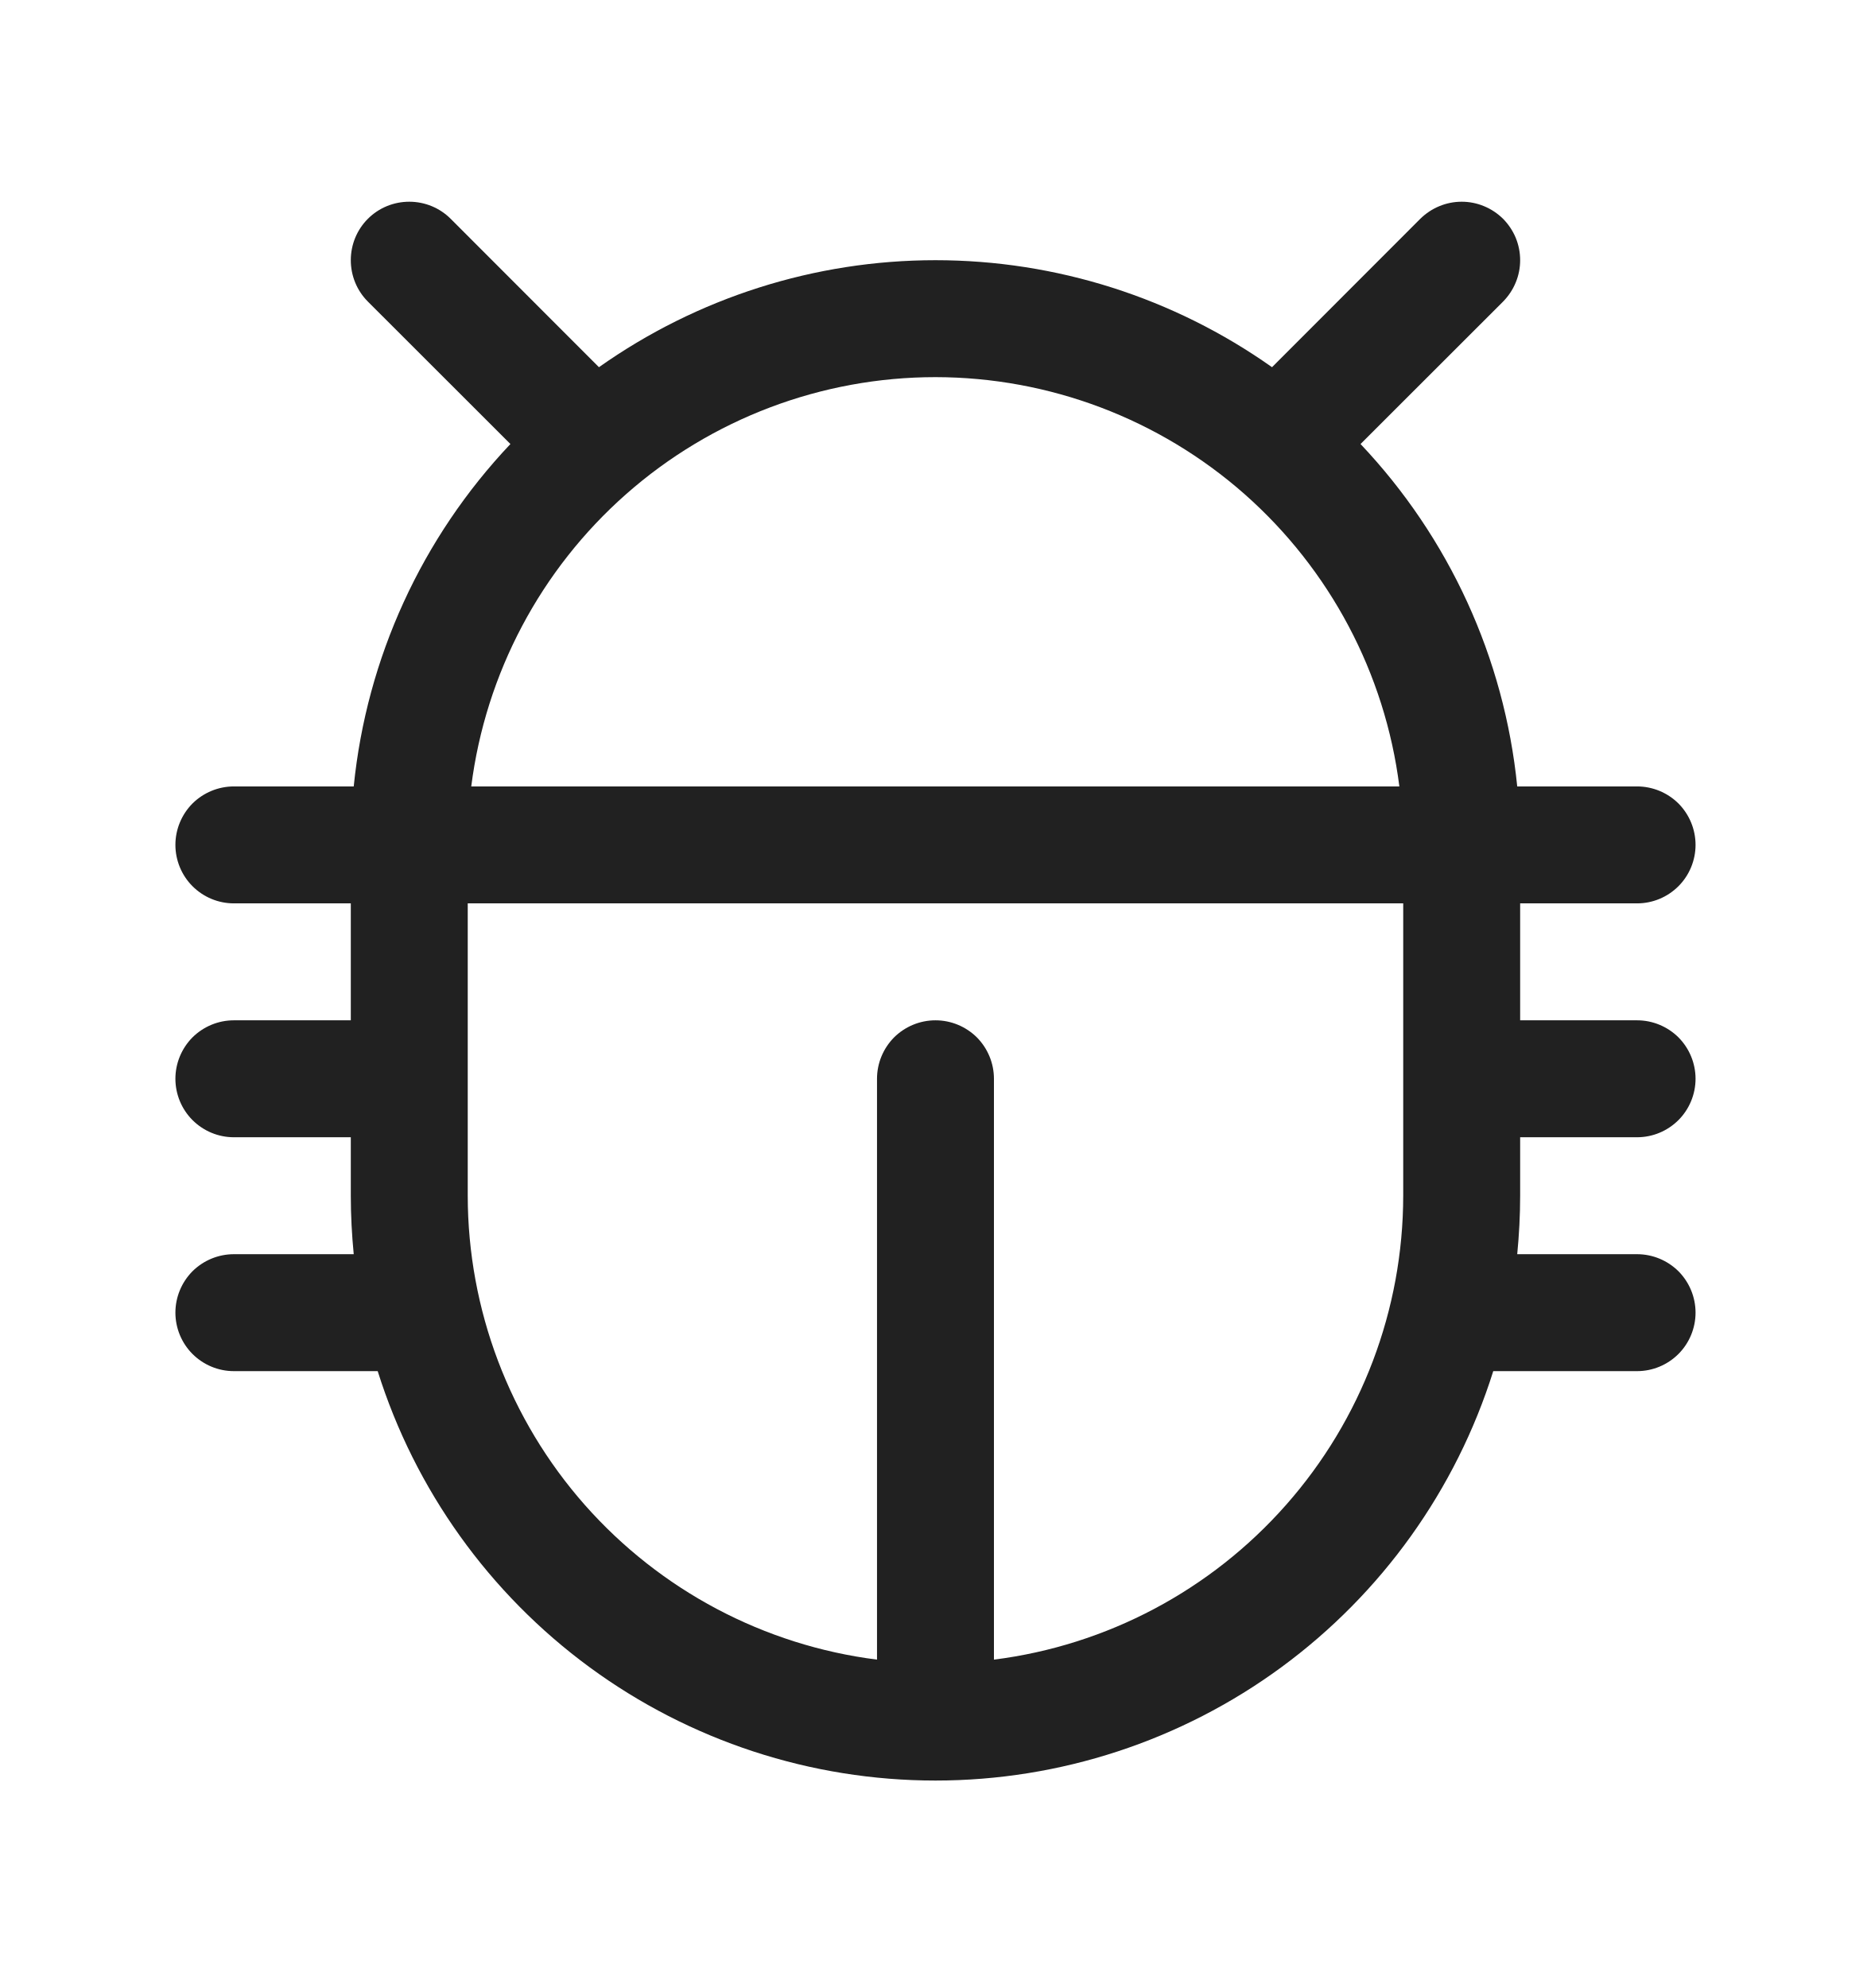
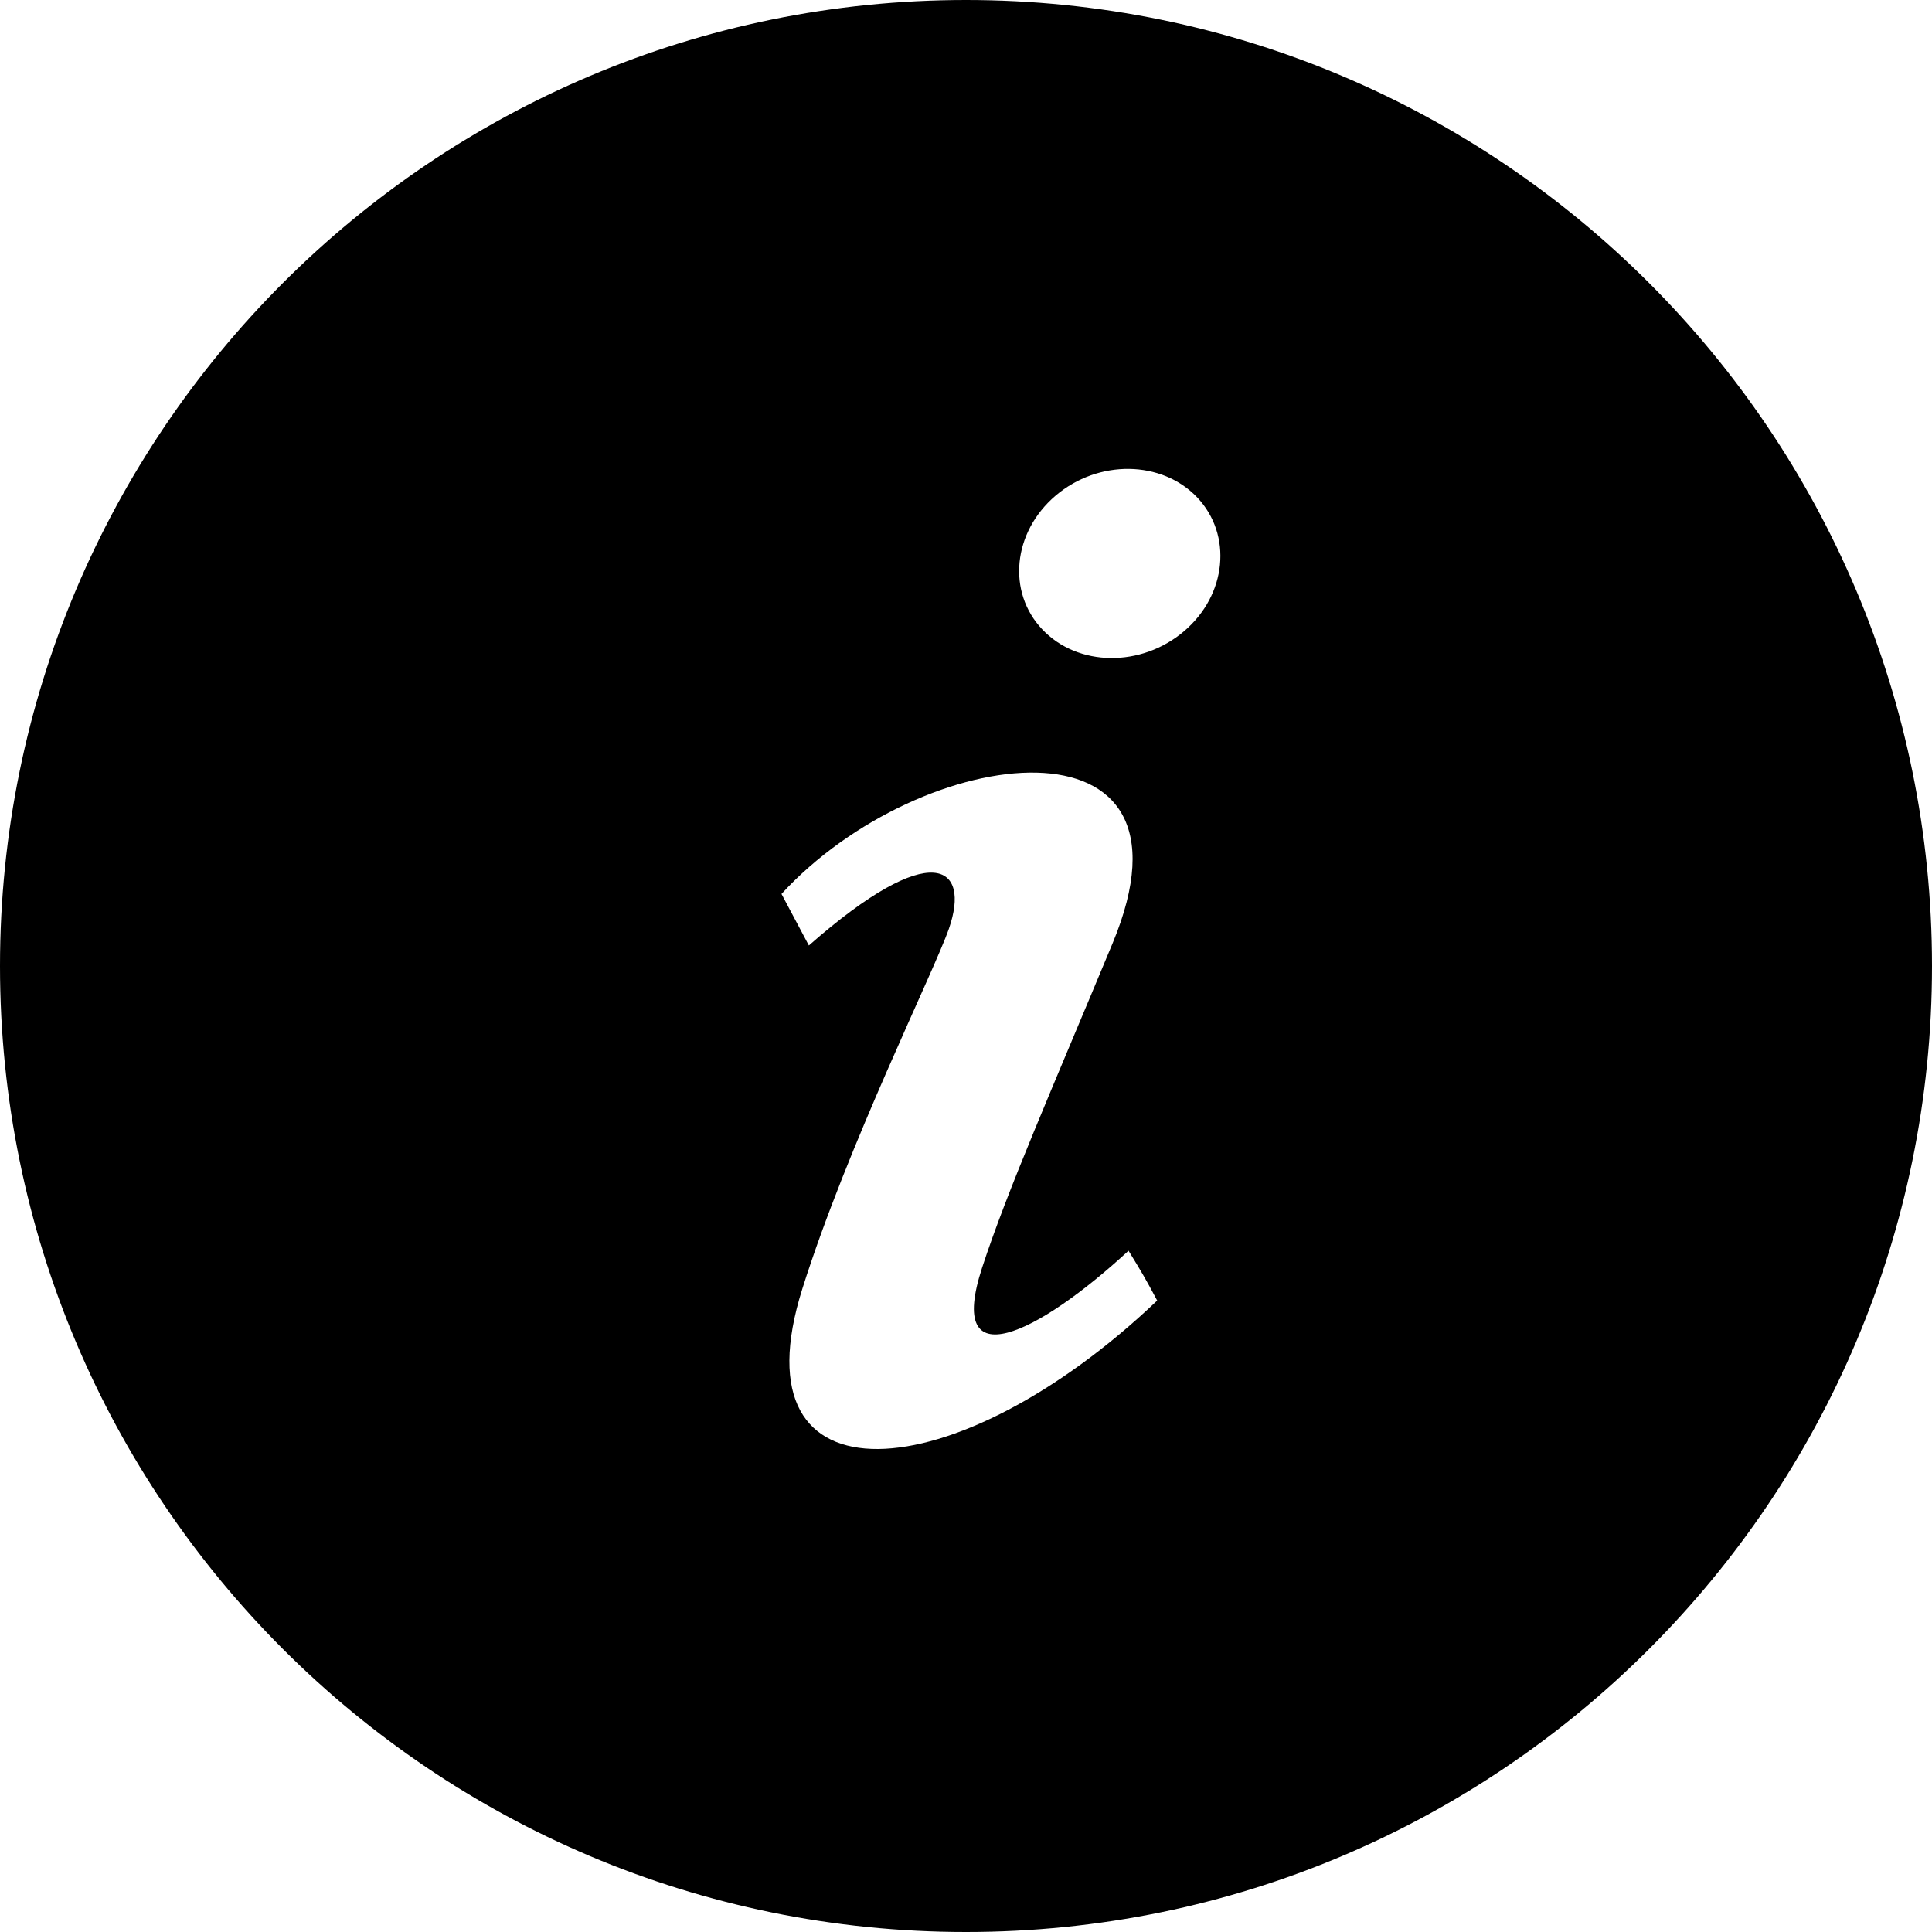
- <svg xmlns="http://www.w3.org/2000/svg" width="16" height="17" viewBox="0 0 16 17" fill="none">
-   <g id="BugBeetle">
-     <path id="Vector" d="M13 9.725H14C14.133 9.725 14.26 9.672 14.354 9.578C14.447 9.485 14.5 9.357 14.5 9.225C14.5 9.092 14.447 8.965 14.354 8.871C14.26 8.778 14.133 8.725 14 8.725H13V7.725H14C14.133 7.725 14.26 7.672 14.354 7.578C14.447 7.485 14.5 7.357 14.5 7.225C14.5 7.092 14.447 6.965 14.354 6.871C14.26 6.778 14.133 6.725 14 6.725H12.975C12.865 5.627 12.393 4.598 11.635 3.797L12.854 2.579C12.9 2.532 12.937 2.477 12.962 2.416C12.987 2.356 13 2.291 13 2.225C13 2.159 12.987 2.094 12.962 2.033C12.937 1.973 12.9 1.918 12.854 1.871C12.807 1.825 12.752 1.788 12.691 1.763C12.631 1.738 12.566 1.725 12.5 1.725C12.434 1.725 12.369 1.738 12.309 1.763C12.248 1.788 12.193 1.825 12.146 1.871L10.878 3.14C10.037 2.545 9.031 2.225 8 2.225C6.969 2.225 5.964 2.545 5.122 3.14L3.854 1.871C3.76 1.777 3.633 1.725 3.5 1.725C3.367 1.725 3.24 1.777 3.146 1.871C3.052 1.965 3 2.092 3 2.225C3 2.358 3.052 2.485 3.146 2.579L4.365 3.797C3.607 4.598 3.135 5.627 3.025 6.725H2C1.867 6.725 1.74 6.778 1.646 6.871C1.553 6.965 1.5 7.092 1.5 7.225C1.5 7.357 1.553 7.485 1.646 7.578C1.74 7.672 1.867 7.725 2 7.725H3V8.725H2C1.867 8.725 1.74 8.778 1.646 8.871C1.553 8.965 1.5 9.092 1.5 9.225C1.5 9.357 1.553 9.485 1.646 9.578C1.74 9.672 1.867 9.725 2 9.725H3V10.225C3 10.394 3.009 10.56 3.025 10.725H2C1.867 10.725 1.74 10.778 1.646 10.871C1.553 10.965 1.5 11.092 1.5 11.225C1.5 11.357 1.553 11.485 1.646 11.578C1.74 11.672 1.867 11.725 2 11.725H3.23C3.549 12.74 4.184 13.627 5.042 14.257C5.899 14.886 6.936 15.226 8 15.226C9.064 15.226 10.101 14.886 10.958 14.257C11.816 13.627 12.451 12.74 12.77 11.725H14C14.133 11.725 14.26 11.672 14.354 11.578C14.447 11.485 14.5 11.357 14.5 11.225C14.5 11.092 14.447 10.965 14.354 10.871C14.26 10.778 14.133 10.725 14 10.725H12.975C12.991 10.56 13 10.394 13 10.225V9.725ZM8 3.225C8.974 3.226 9.914 3.582 10.644 4.226C11.374 4.871 11.845 5.759 11.967 6.725H4.03C4.153 5.758 4.624 4.87 5.354 4.226C6.085 3.581 7.026 3.225 8 3.225ZM8.5 14.192V9.225C8.5 9.092 8.447 8.965 8.354 8.871C8.26 8.778 8.133 8.725 8 8.725C7.867 8.725 7.74 8.778 7.646 8.871C7.553 8.965 7.5 9.092 7.5 9.225V14.192C6.534 14.07 5.646 13.599 5.001 12.869C4.357 12.139 4.001 11.199 4 10.225V7.725H12V10.225C11.999 11.199 11.643 12.139 10.998 12.869C10.354 13.599 9.466 14.07 8.5 14.192Z" fill="#212121" />
-   </g>
+ <svg xmlns="http://www.w3.org/2000/svg" width="24" height="24" viewBox="0 0 24 24">
+   <path d="M12 0c-6.627 0-12 5.373-12 12s5.373 12 12 12 12-5.373 12-12-5.373-12-12-12zm-2.033 16.01c.564-1.789 1.632-3.932 1.821-4.474.273-.787-.211-1.136-1.74.209l-.34-.64c1.744-1.897 5.335-2.326 4.113.613-.763 1.835-1.309 3.074-1.621 4.03-.455 1.393.694.828 1.819-.211.153.25.203.331.356.619-2.498 2.378-5.271 2.588-4.408-.146zm4.742-8.169c-.532.453-1.32.443-1.761-.022-.441-.465-.367-1.208.164-1.661.532-.453 1.32-.442 1.761.022.439.466.367 1.209-.164 1.661z" />
</svg>
